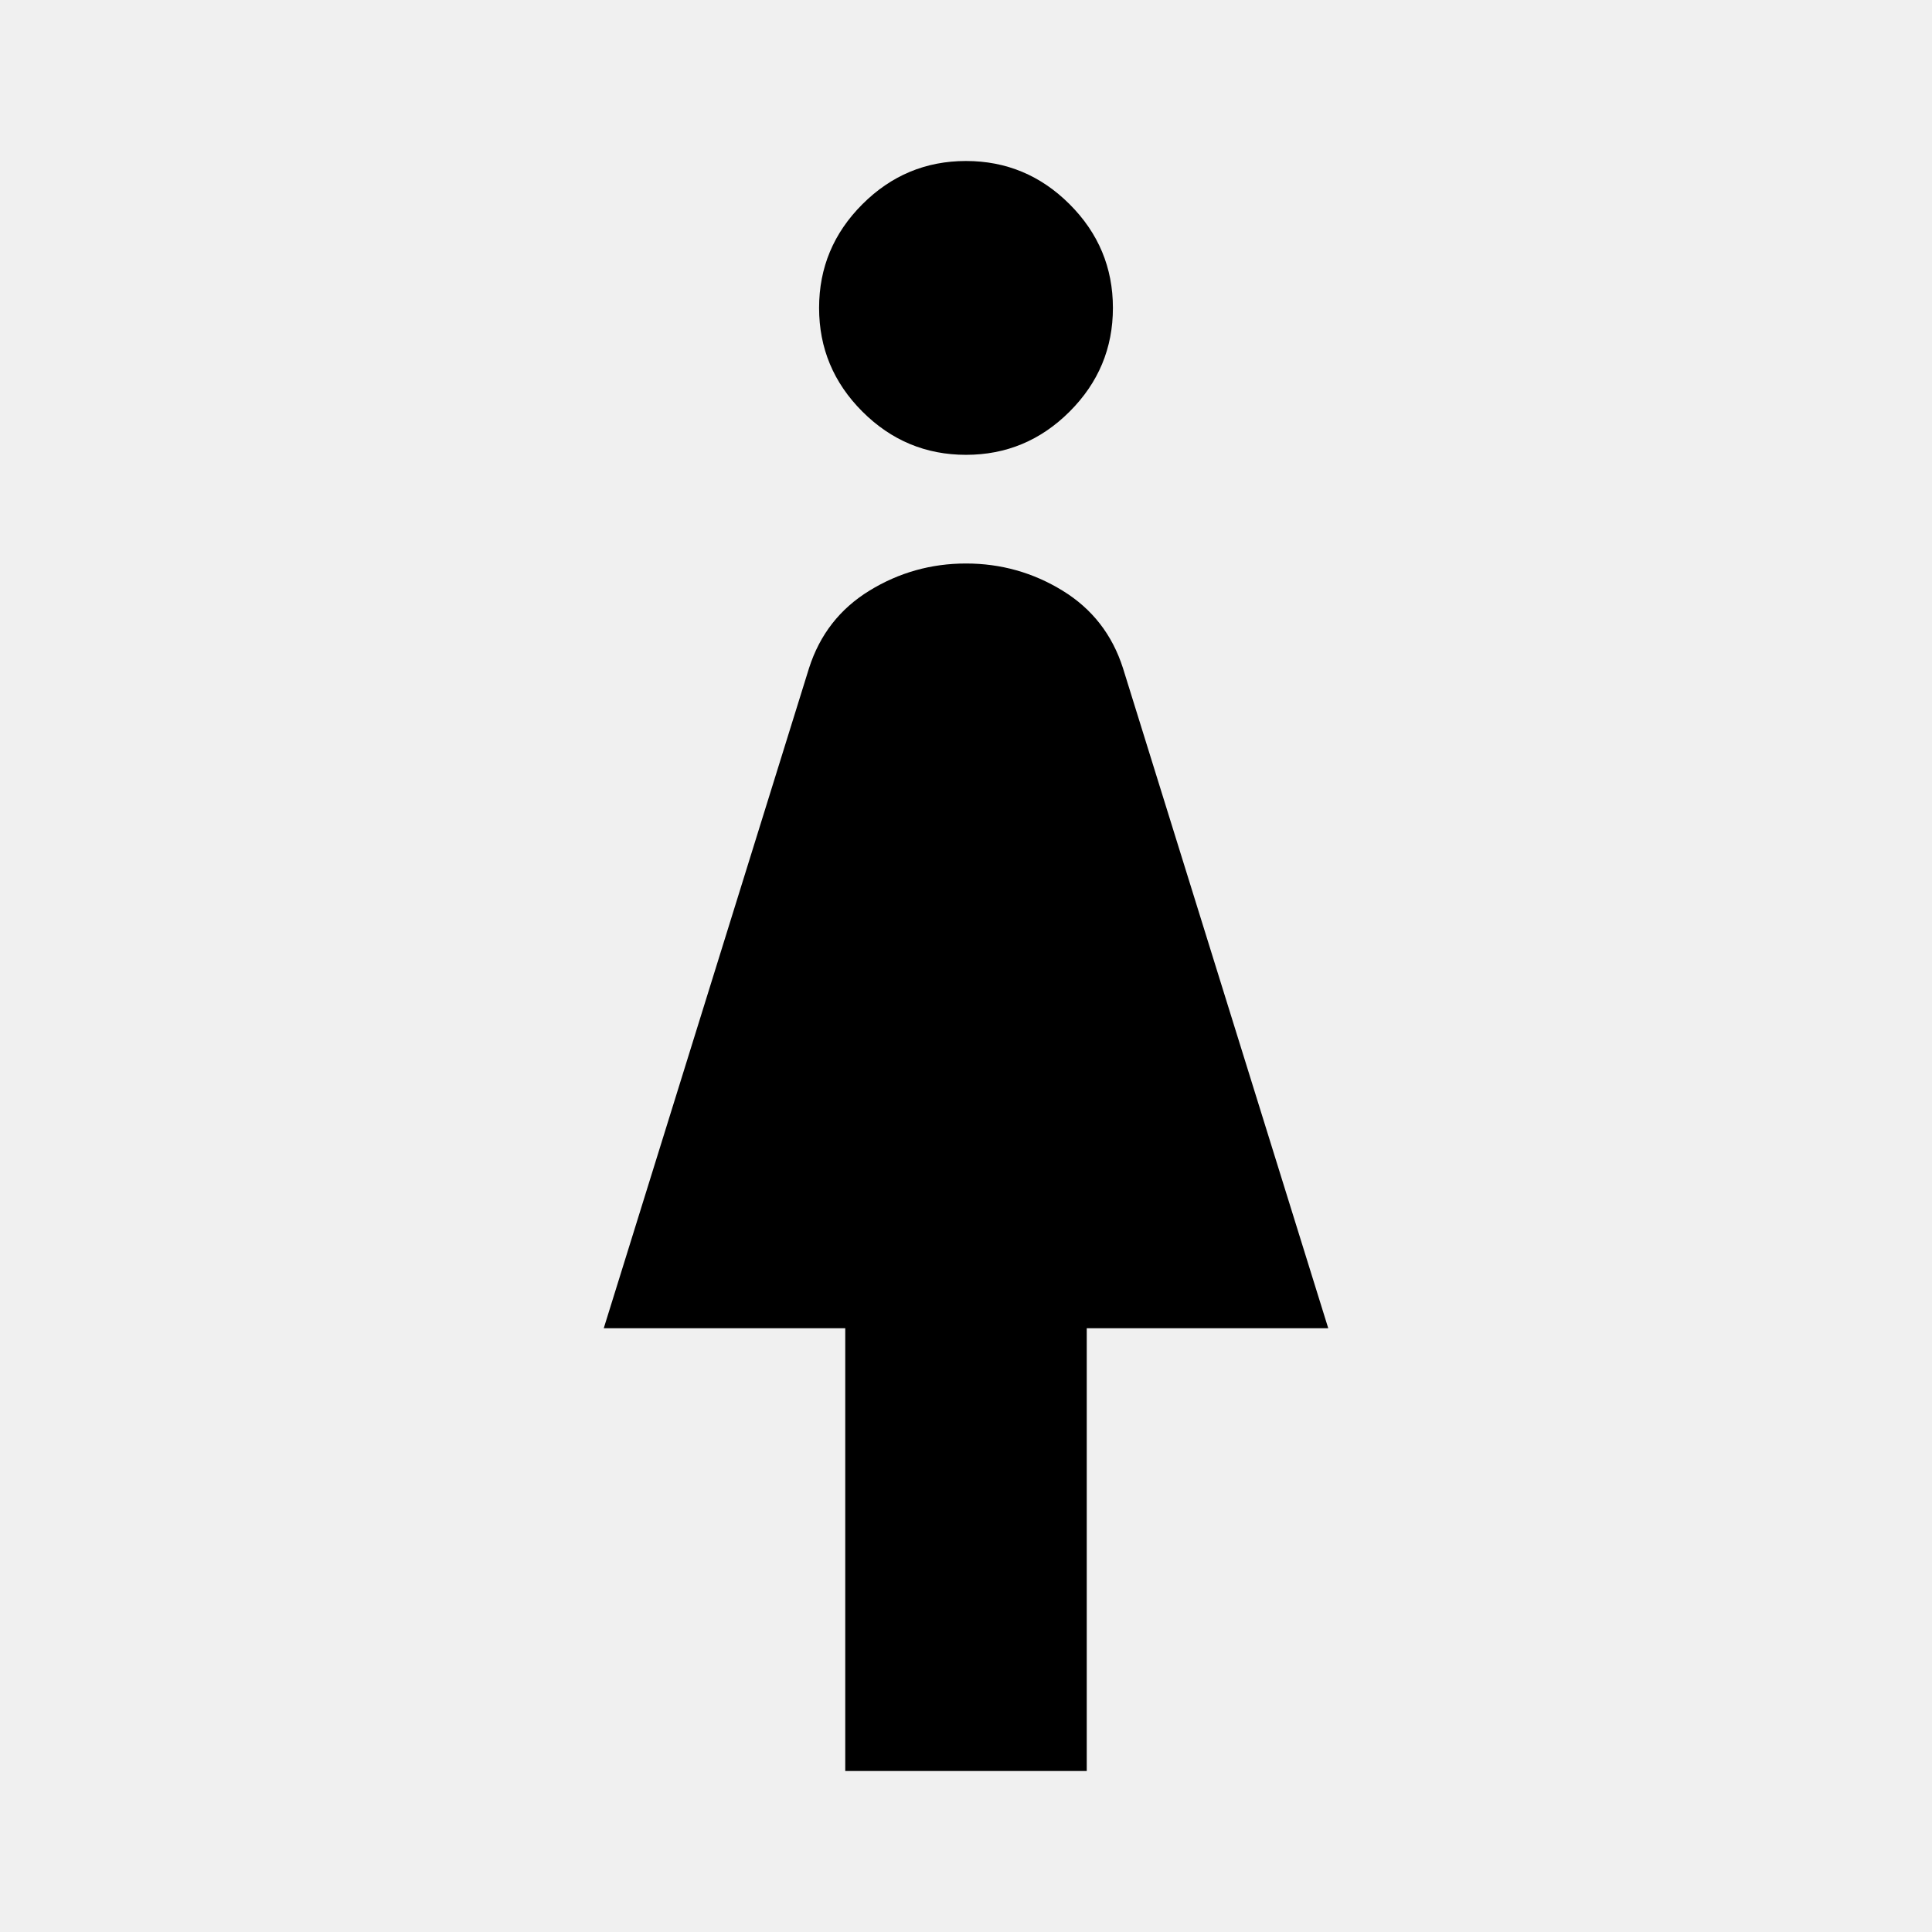
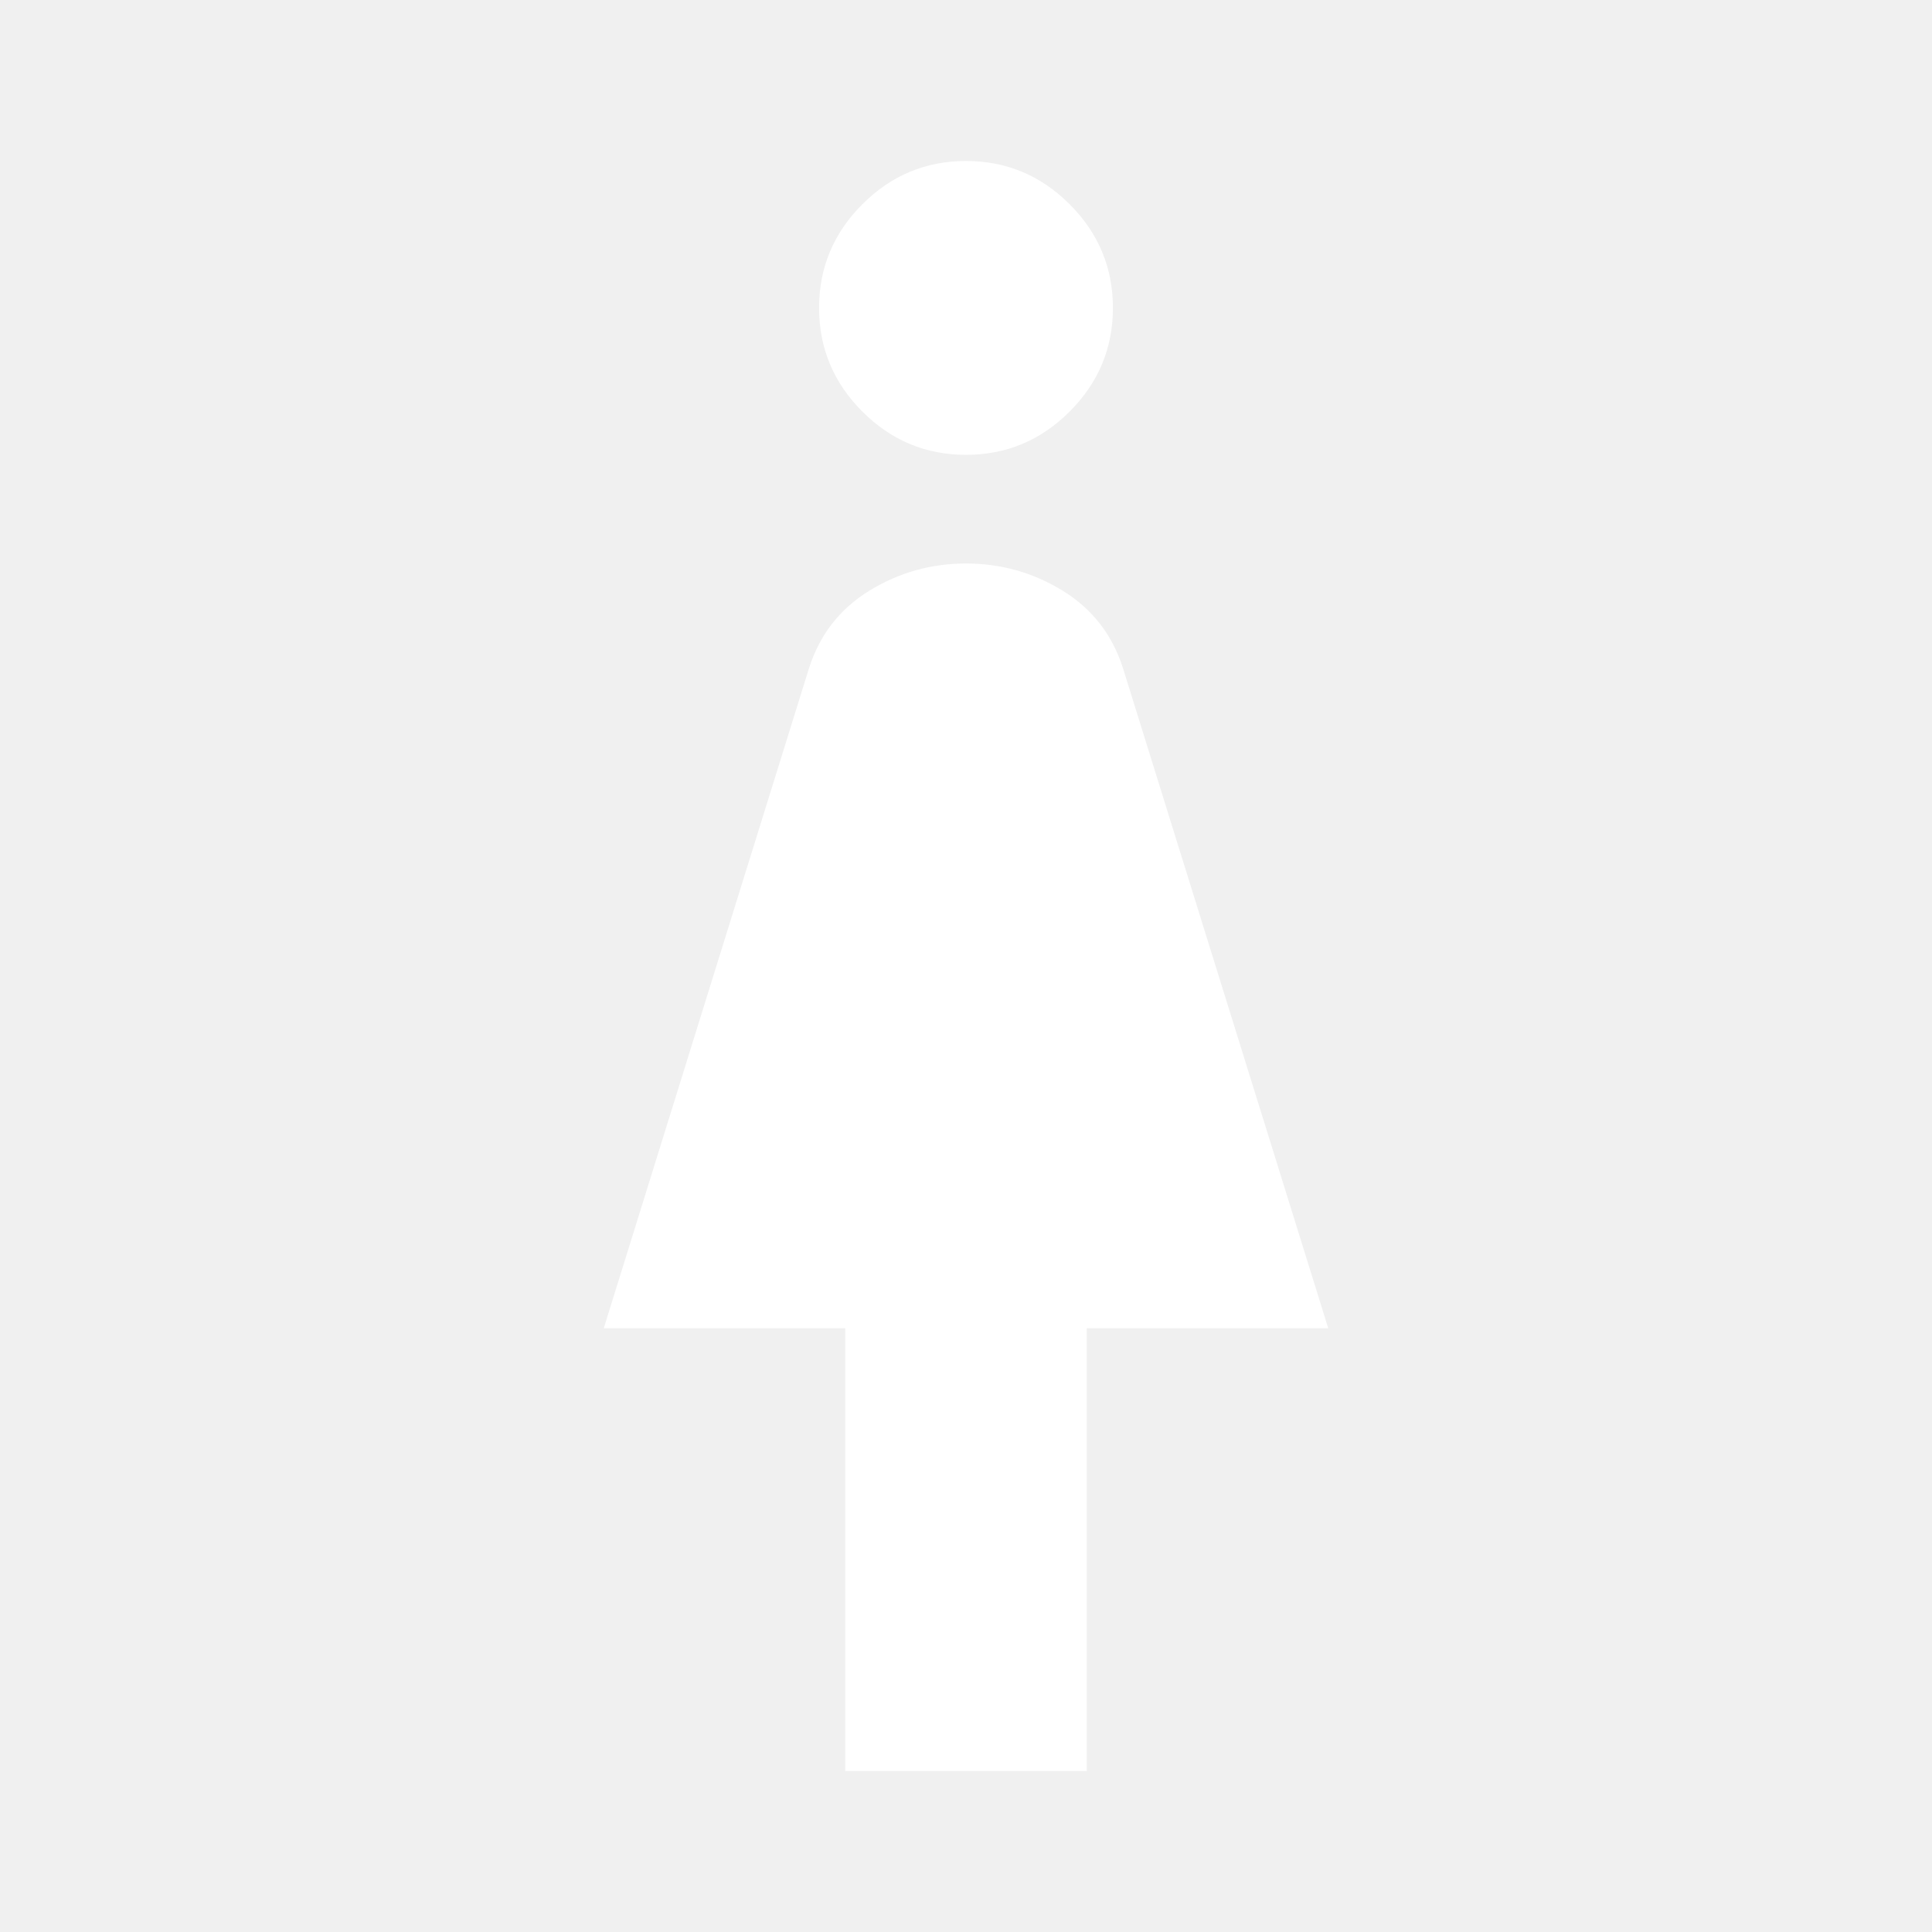
<svg xmlns="http://www.w3.org/2000/svg" height="48" width="48">
-   <path d="M21 44V33h-6l5.1-16.4q.4-1.25 1.5-1.925T24 14q1.3 0 2.4.675 1.1.675 1.5 1.925L33 33h-6v11Zm3-32.7q-1.5 0-2.575-1.075Q20.35 9.15 20.35 7.65q0-1.5 1.075-2.575Q22.5 4 24 4q1.5 0 2.575 1.075Q27.65 6.15 27.65 7.65q0 1.5-1.075 2.575Q25.5 11.3 24 11.3Z" />
+   <path d="M21 44V33h-6l5.1-16.4q.4-1.25 1.5-1.925T24 14q1.3 0 2.4.675 1.1.675 1.5 1.925L33 33h-6v11Zm3-32.7q-1.5 0-2.575-1.075Q20.35 9.15 20.35 7.65q0-1.5 1.075-2.575Q22.5 4 24 4q1.5 0 2.575 1.075Q27.65 6.15 27.65 7.65q0 1.5-1.075 2.575Q25.5 11.3 24 11.3Z" fill="#ffffff" />
</svg>
